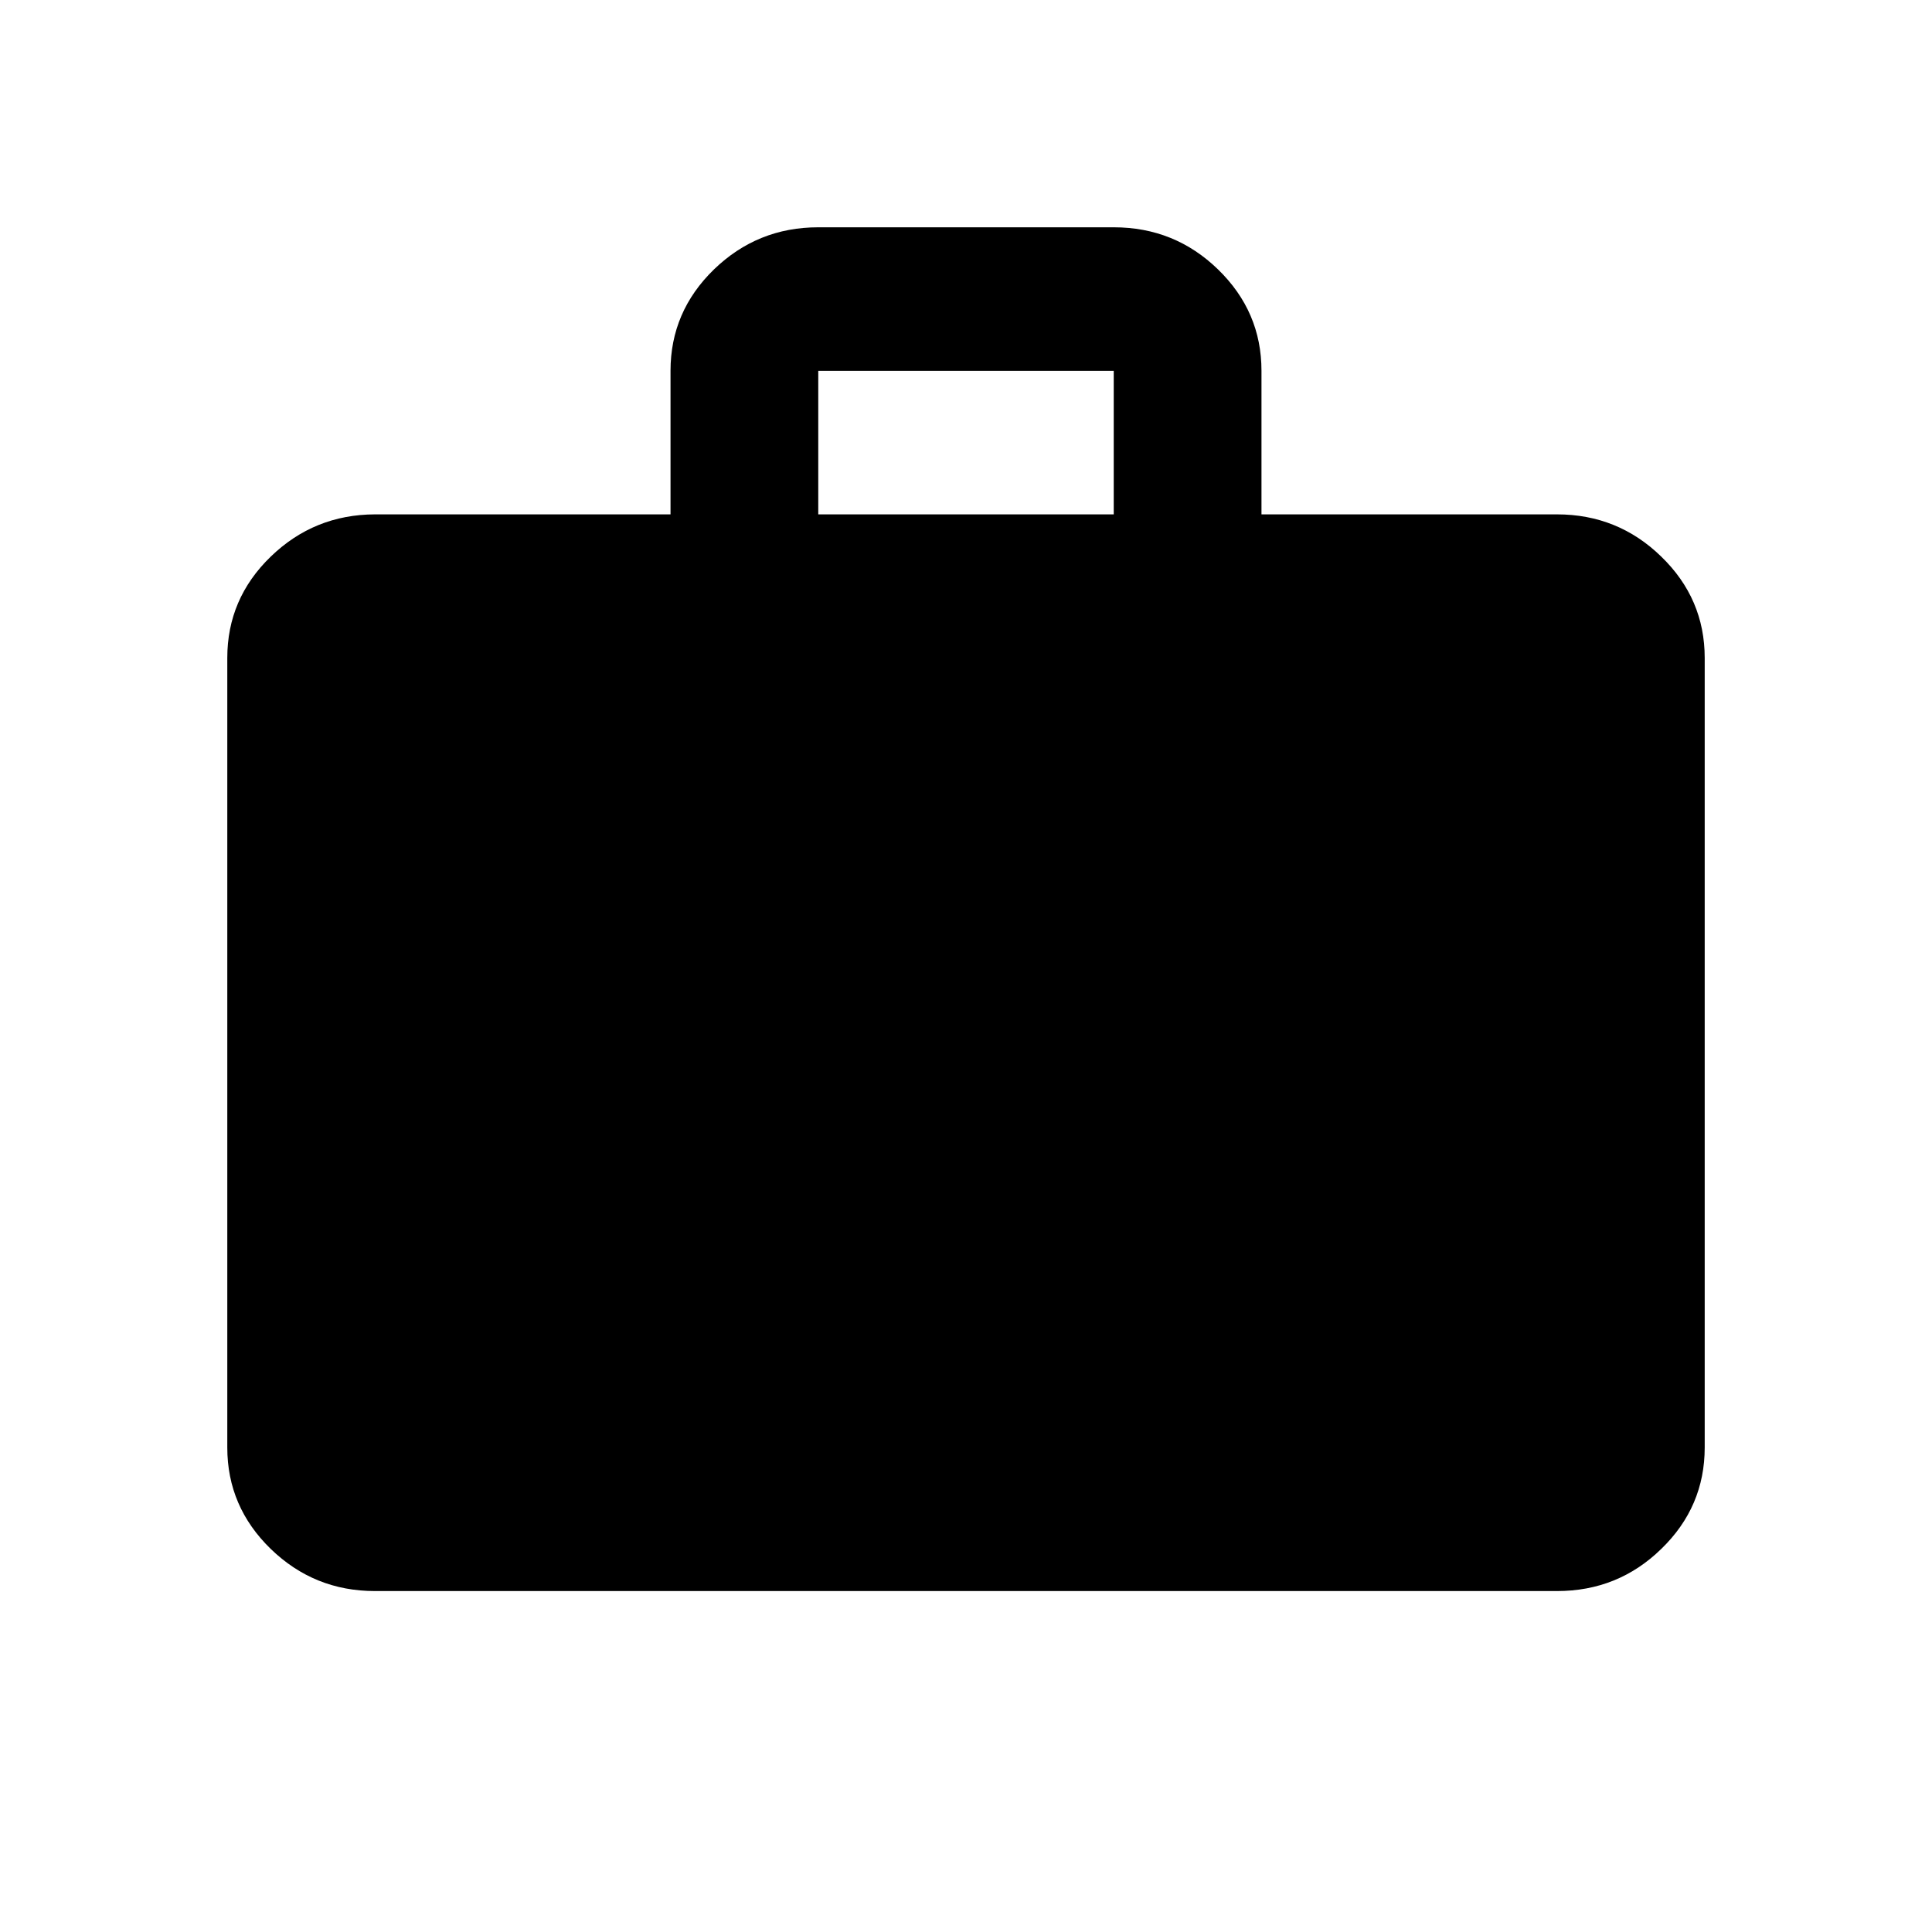
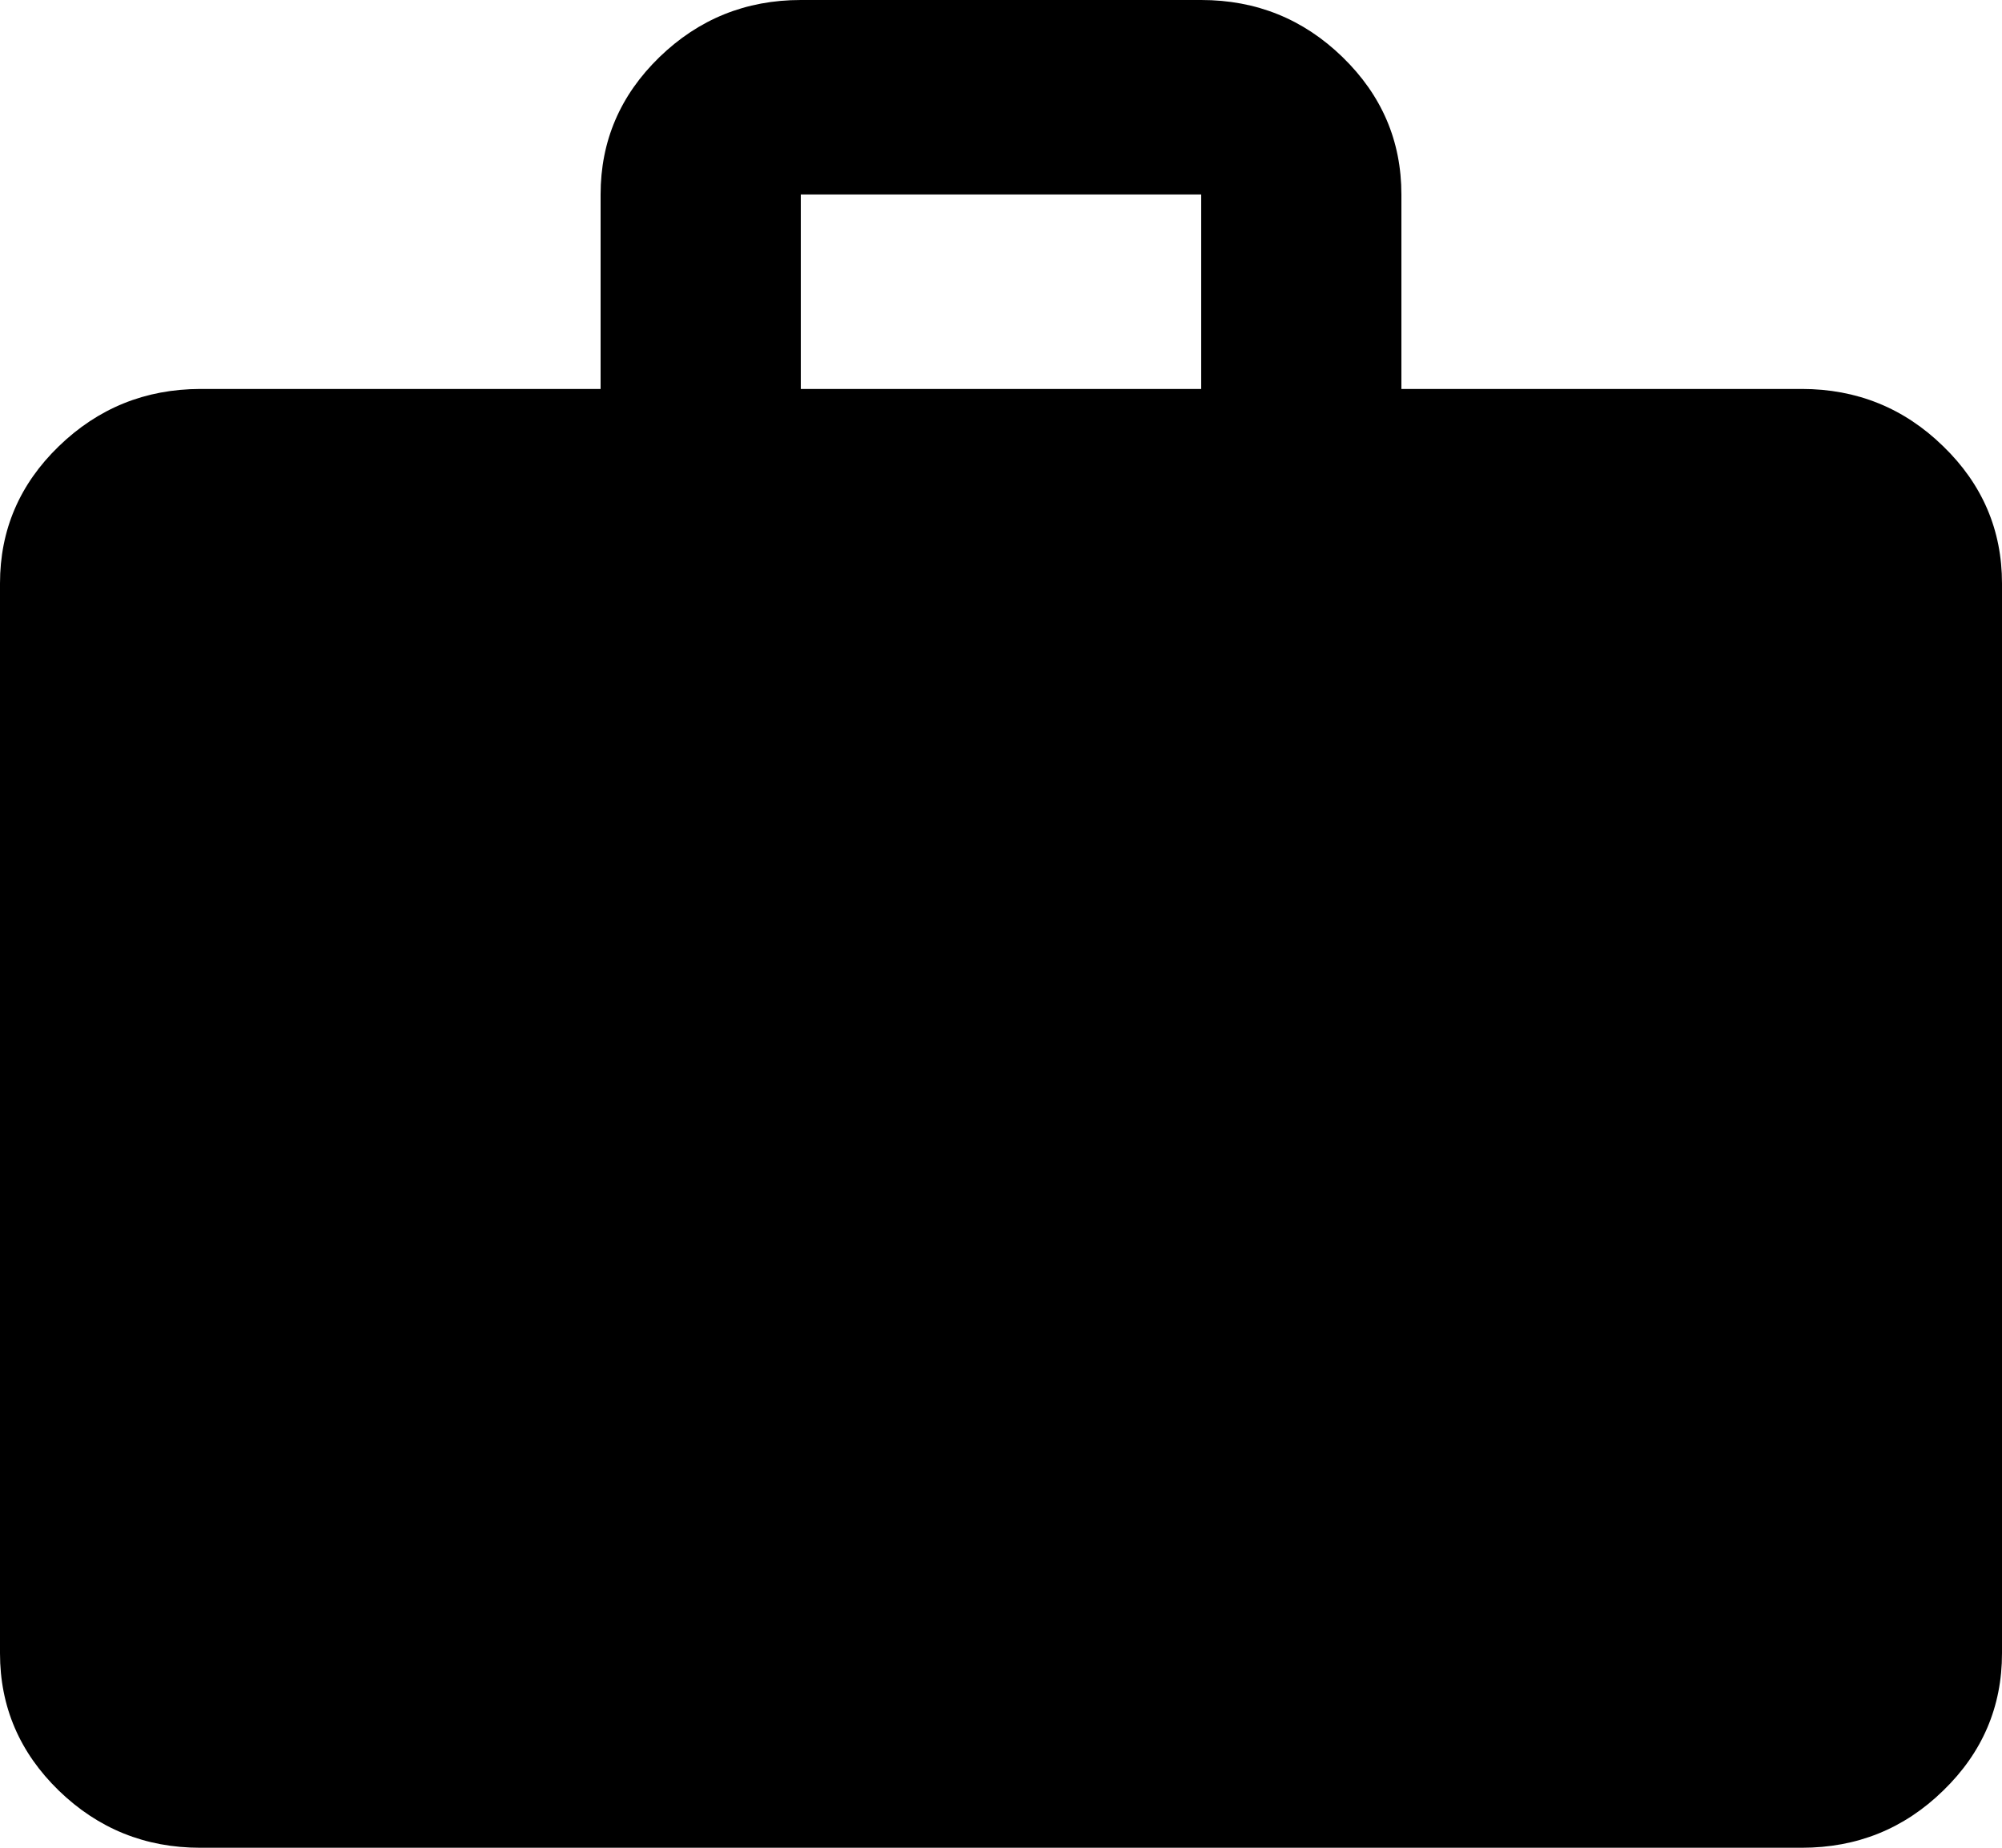
- <svg xmlns="http://www.w3.org/2000/svg" width="17" height="17" viewBox="0 0 17 17" fill="none">
-   <path d="M3.3 14C2.942 14 2.637 13.876 2.382 13.629C2.128 13.382 2 13.085 2 12.737V5.789C2 5.442 2.127 5.145 2.382 4.898C2.637 4.651 2.943 4.527 3.3 4.526H5.9V3.263C5.9 2.916 6.027 2.619 6.282 2.371C6.537 2.124 6.843 2 7.2 2H9.8C10.158 2 10.464 2.124 10.718 2.371C10.973 2.619 11.1 2.916 11.1 3.263V4.526H13.7C14.057 4.526 14.364 4.65 14.618 4.898C14.873 5.145 15 5.443 15 5.789V12.737C15 13.084 14.873 13.382 14.618 13.629C14.364 13.877 14.058 14 13.7 14H3.3ZM7.2 4.526H9.8V3.263H7.2V4.526Z" fill="currentColor" />
+ <svg xmlns="http://www.w3.org/2000/svg" width="13" height="12" viewBox="0 0 13 12" fill="none">
+   <path d="M1.3 12C0.943 12 0.637 11.876 0.382 11.629C0.128 11.382 0 11.085 0 10.737V3.789C0 3.442 0.127 3.145 0.382 2.898C0.637 2.651 0.943 2.527 1.3 2.526H3.9V1.263C3.9 0.916 4.027 0.619 4.282 0.371C4.537 0.124 4.843 0 5.2 0H7.8C8.158 0 8.464 0.124 8.718 0.371C8.973 0.619 9.1 0.916 9.1 1.263V2.526H11.7C12.057 2.526 12.364 2.65 12.618 2.898C12.873 3.145 13 3.443 13 3.789V10.737C13 11.084 12.873 11.382 12.618 11.629C12.364 11.877 12.058 12 11.7 12H1.3ZM5.2 2.526H7.8V1.263H5.2V2.526Z" fill="currentColor" />
</svg>
